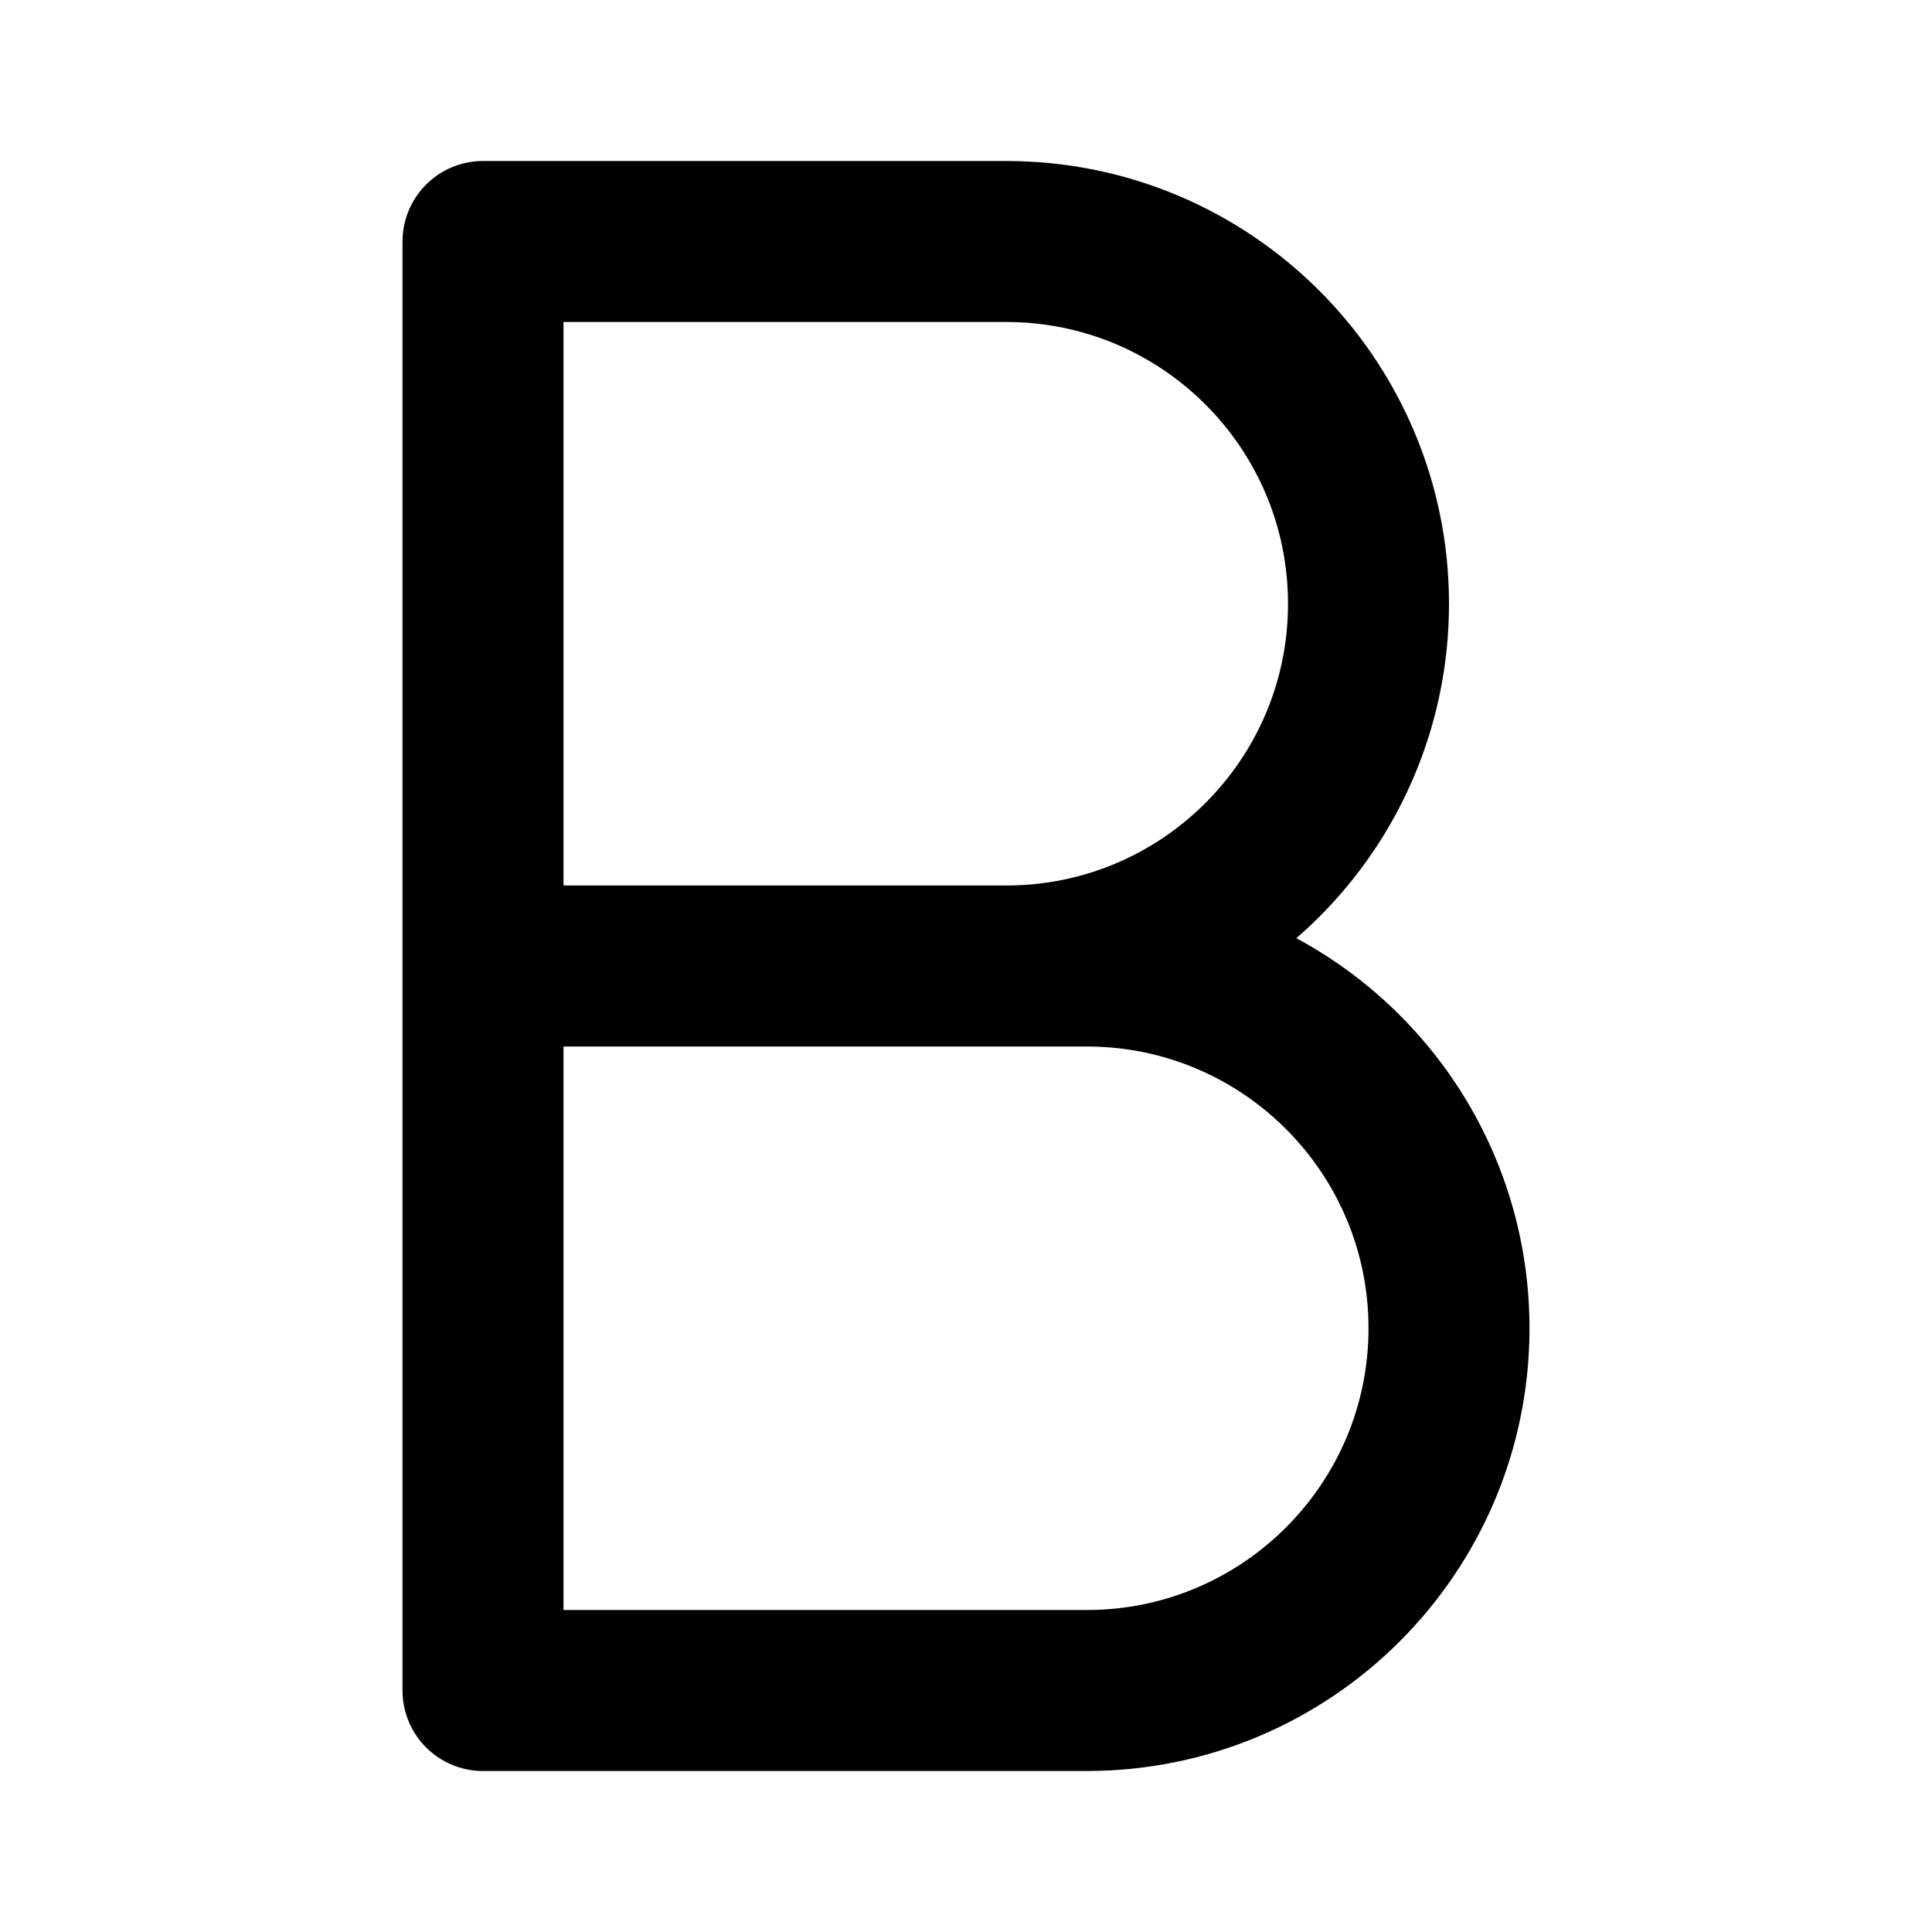
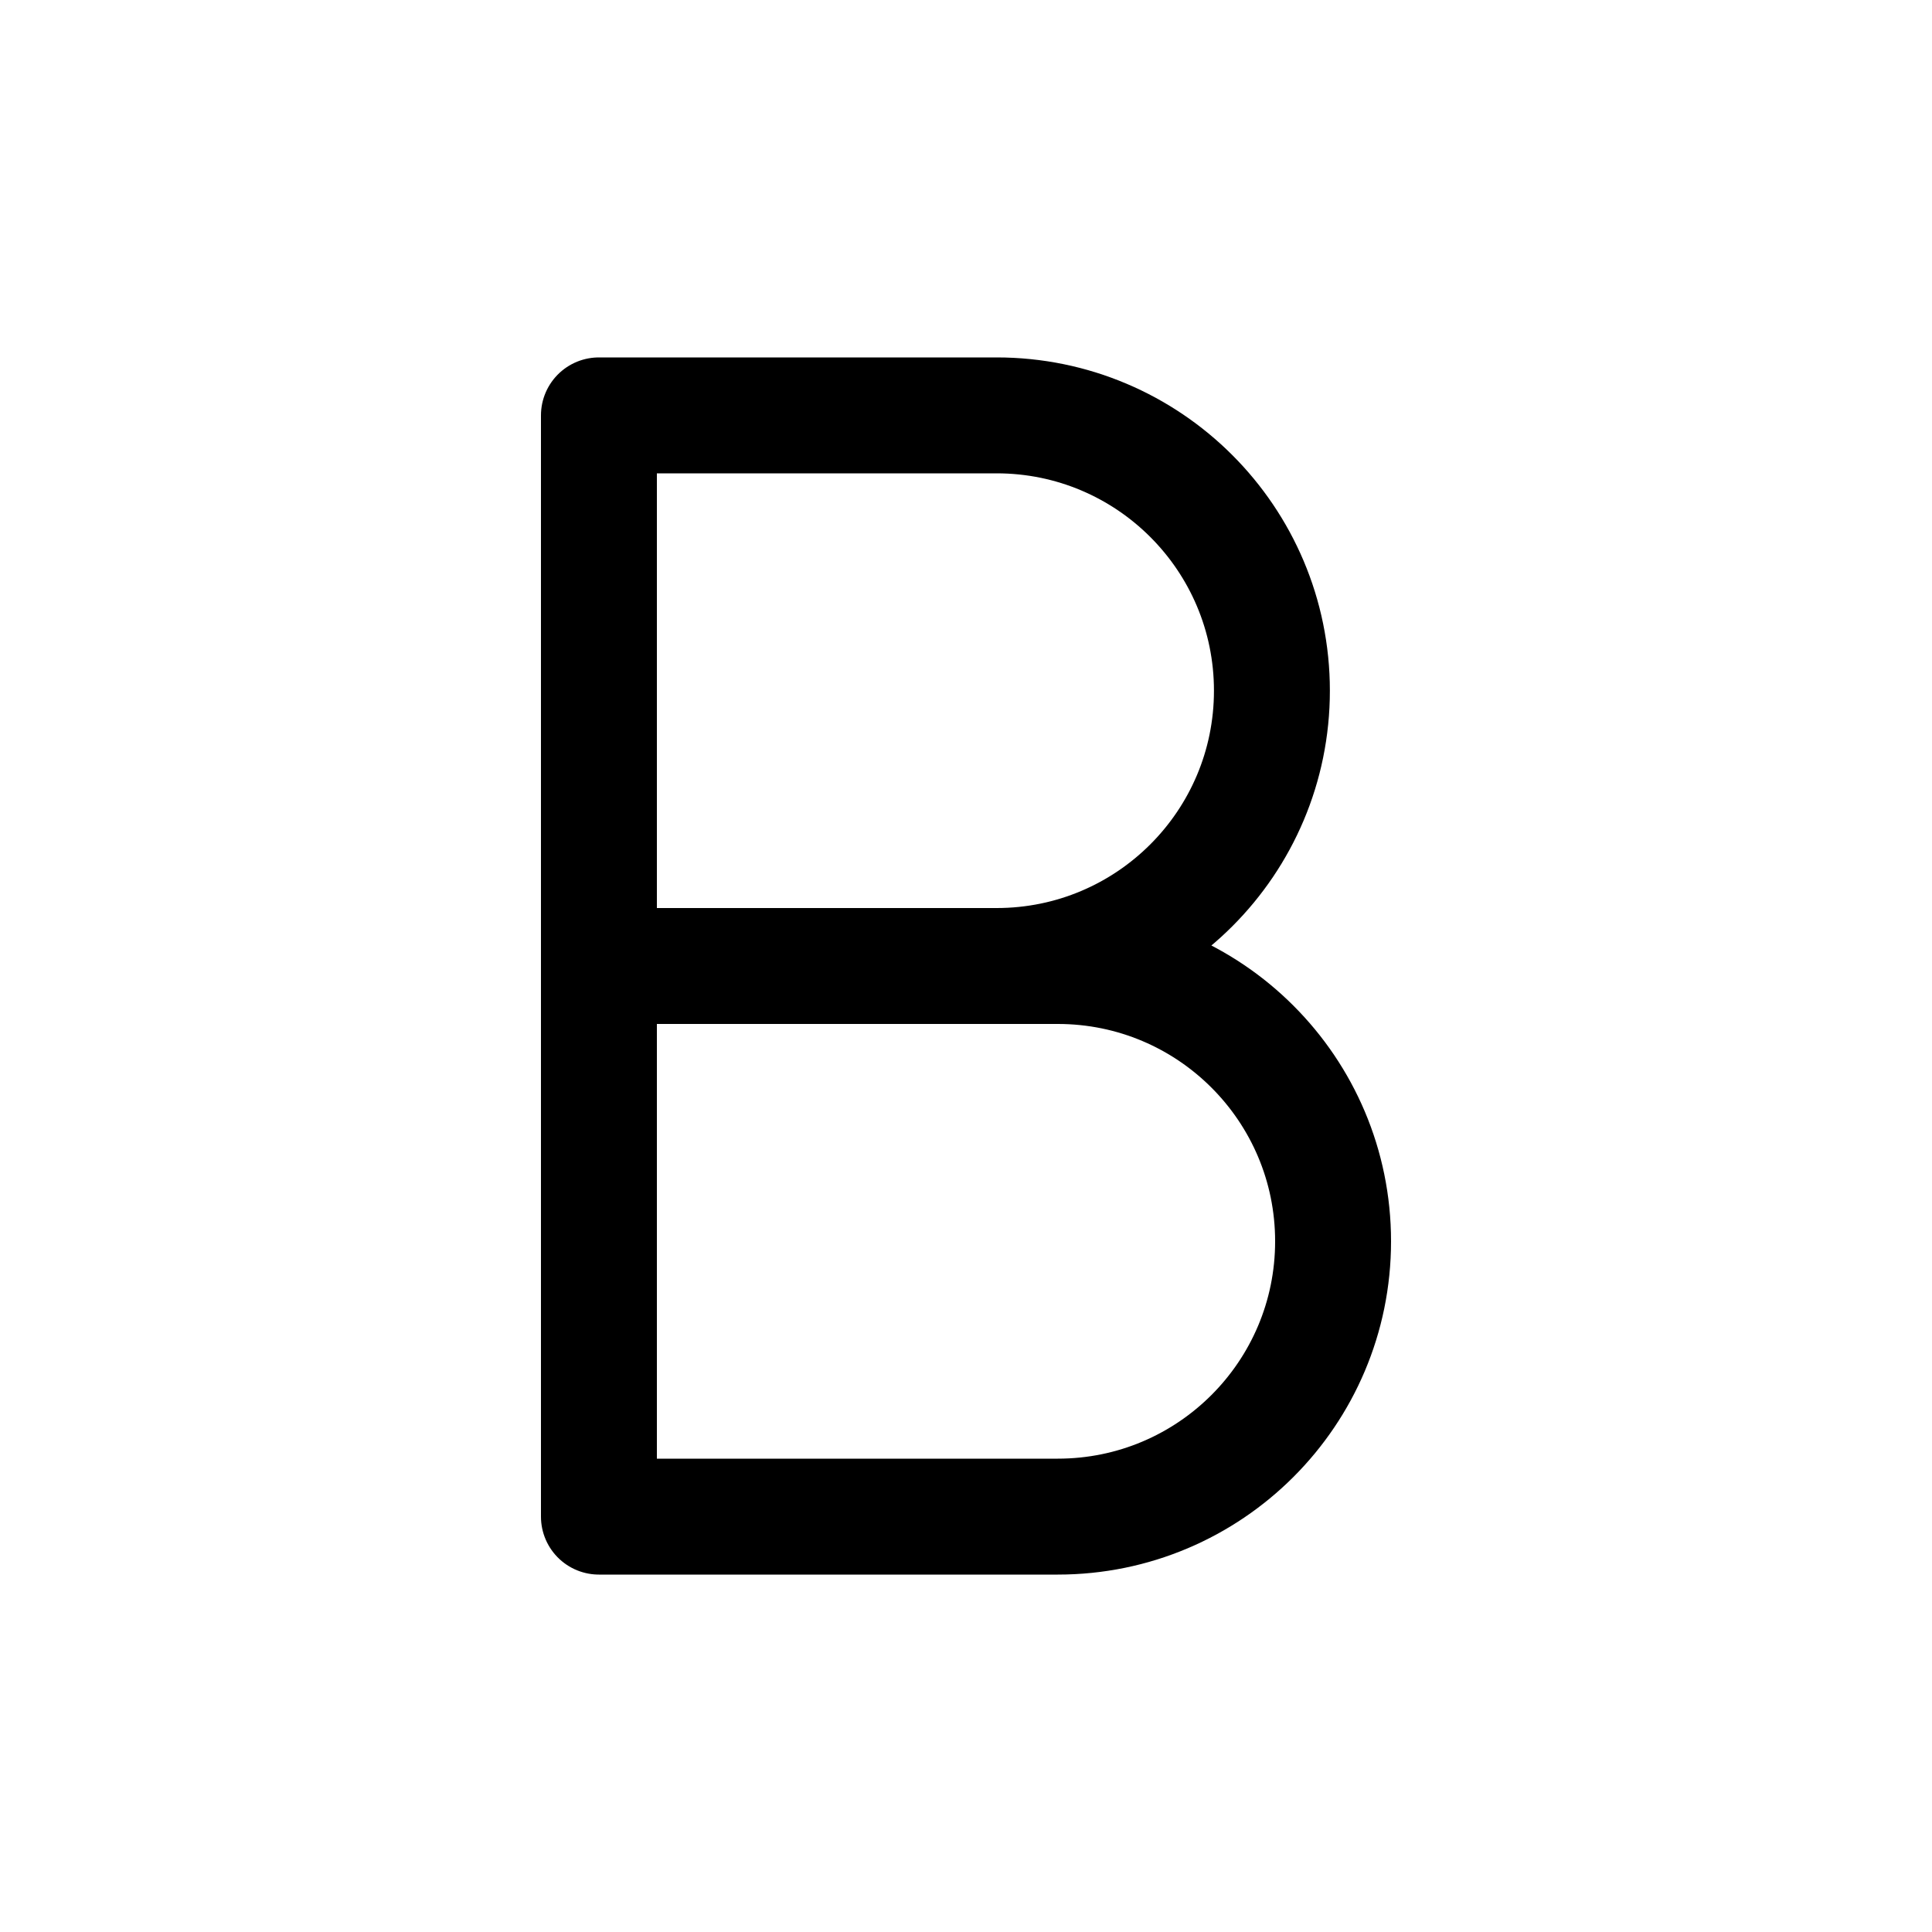
- <svg xmlns="http://www.w3.org/2000/svg" width="800px" height="800px" viewBox="0 0 24 24" fill="none">
-   <path d="M6 12H12.5C14.985 12 17 9.985 17 7.5C17 5.015 14.985 3 12.5 3H6V12ZM6 12H13.5C15.985 12 18 14.015 18 16.5C18 18.985 15.985 21 13.5 21H6V12Z" stroke="currentColor" stroke-width="2" stroke-linecap="round" stroke-linejoin="round" />
+ <svg xmlns="http://www.w3.org/2000/svg" width="50" height="50" viewBox="0 0 50 50" fill="none">
+   <path d="M15.5 25H25.792C29.727 25 32.917 21.81 32.917 17.875C32.917 13.94 29.727 10.75 25.792 10.75H15.5V25ZM15.5 25H27.375C31.31 25 34.5 28.19 34.5 32.125C34.5 36.06 31.31 39.25 27.375 39.25H15.5V25Z" stroke="currentColor" stroke-width="3" stroke-linecap="round" stroke-linejoin="round" />
</svg>
